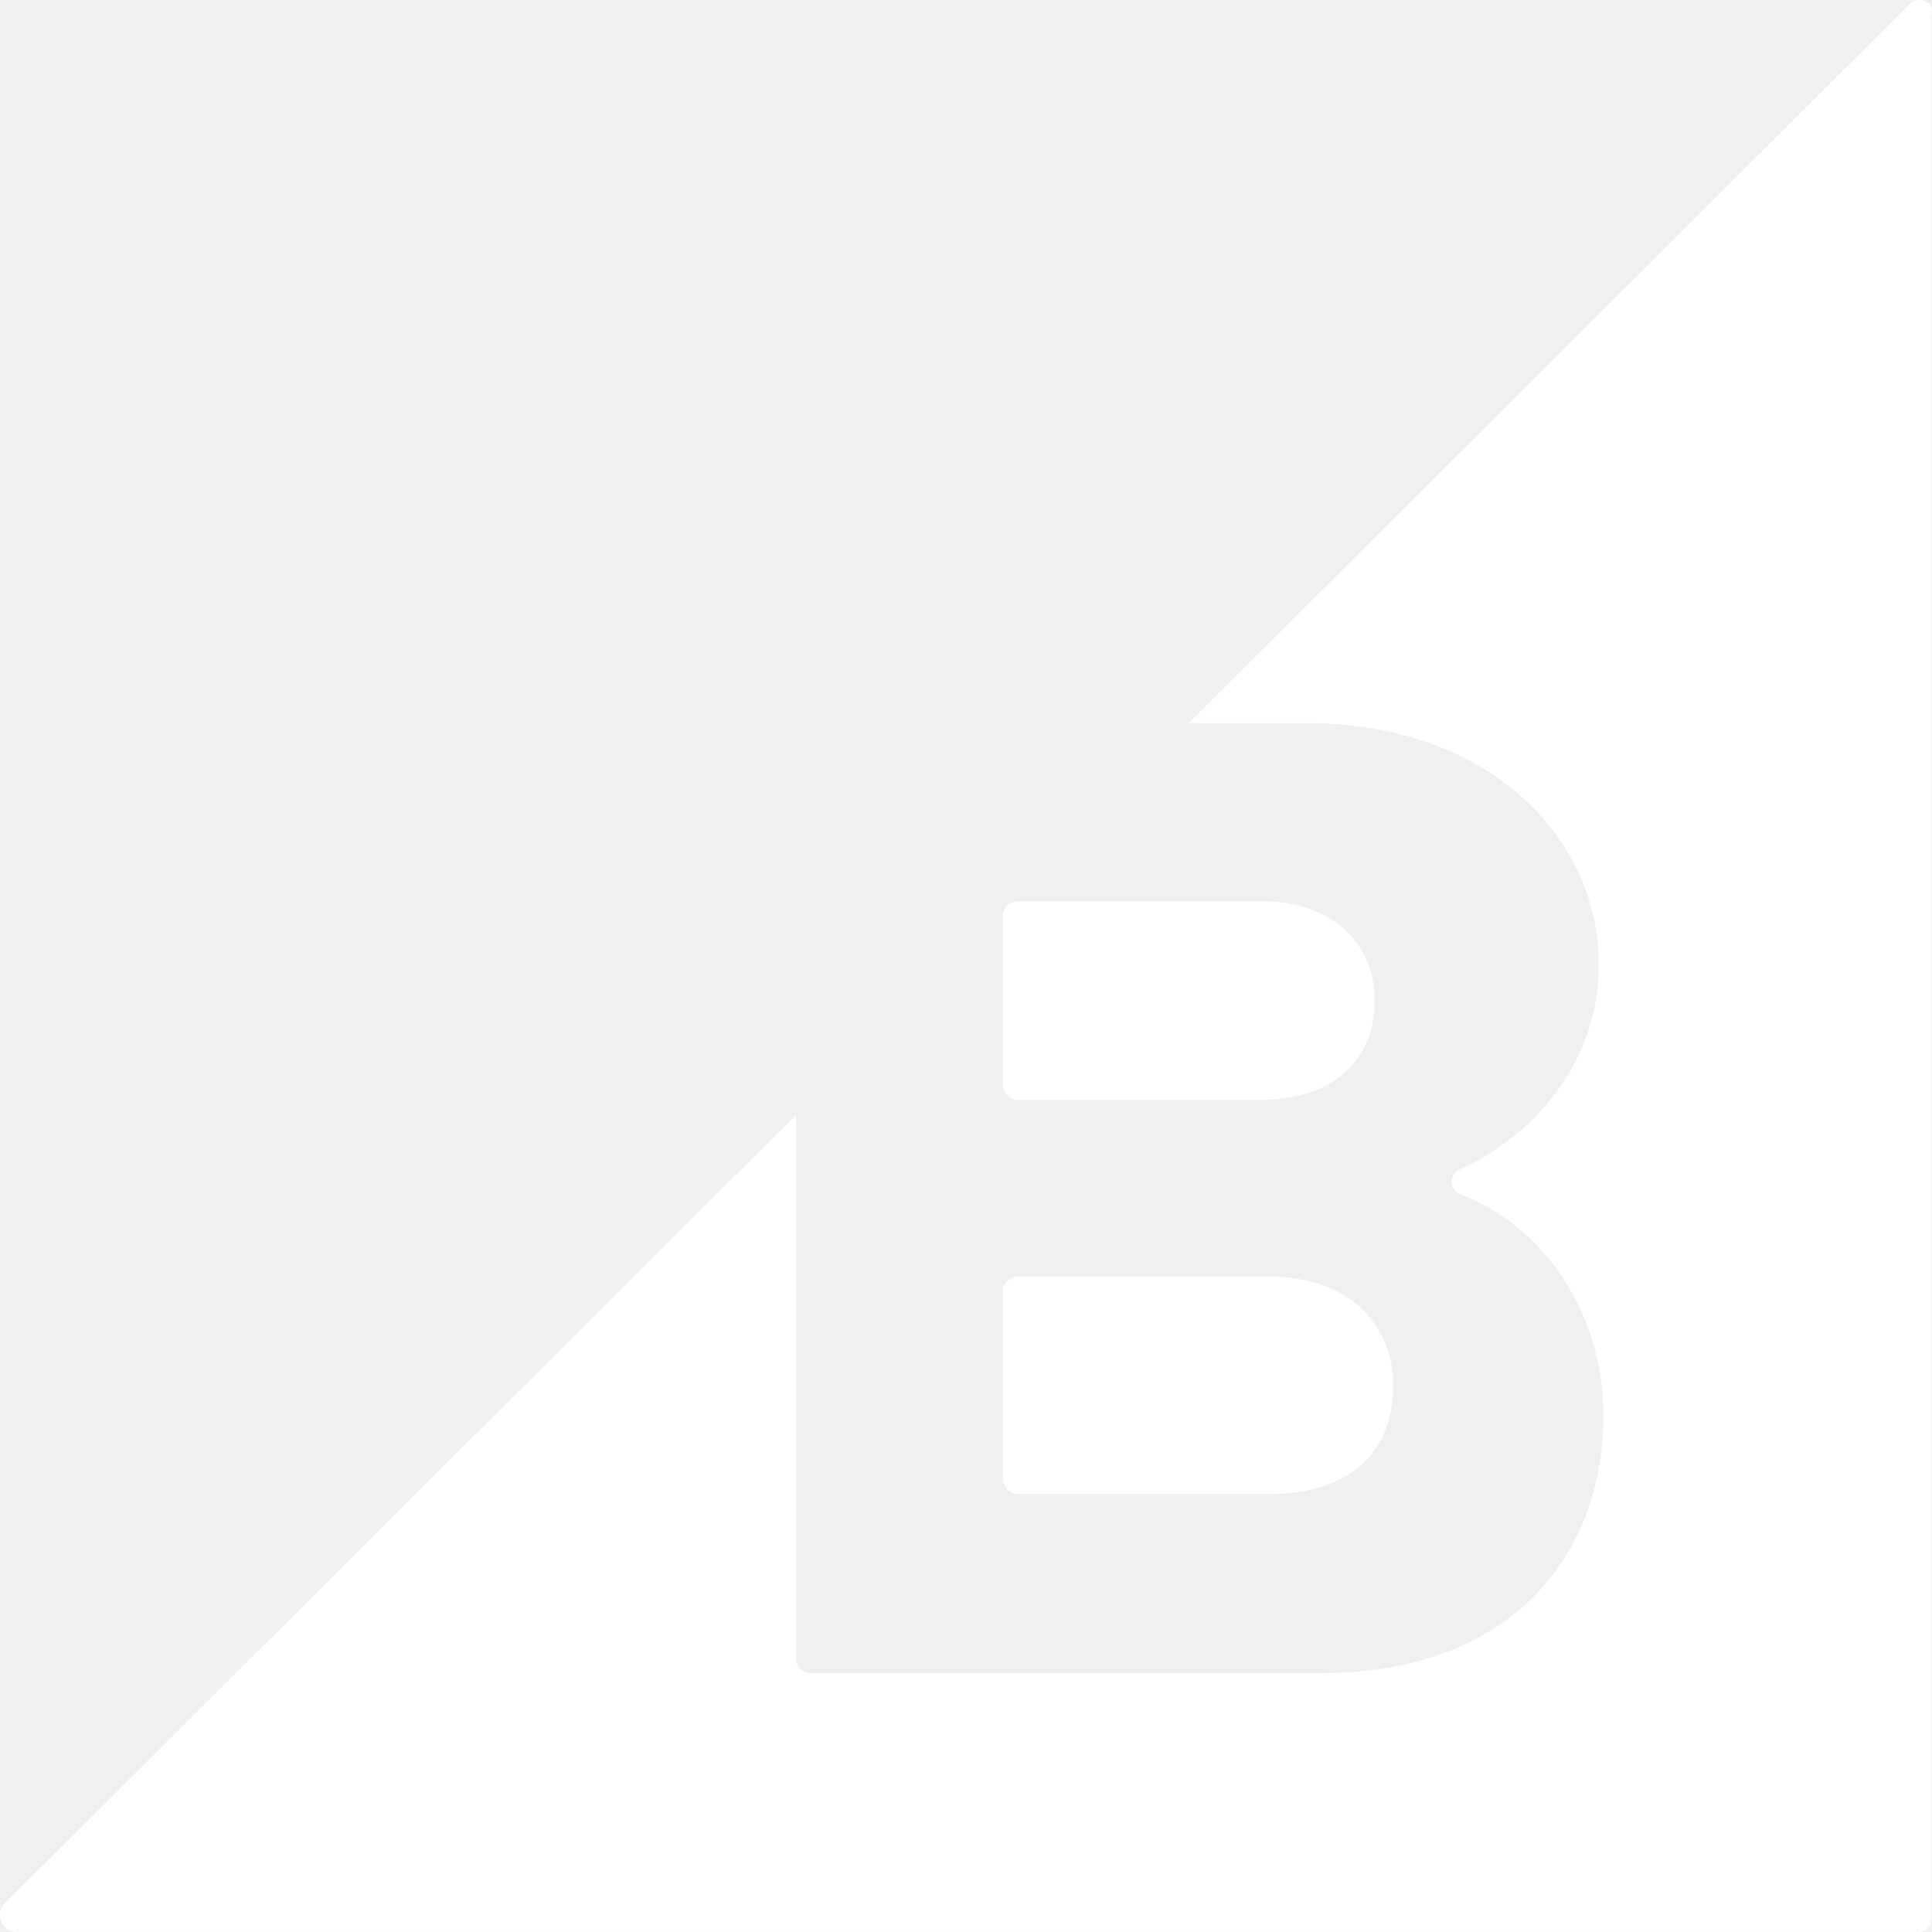
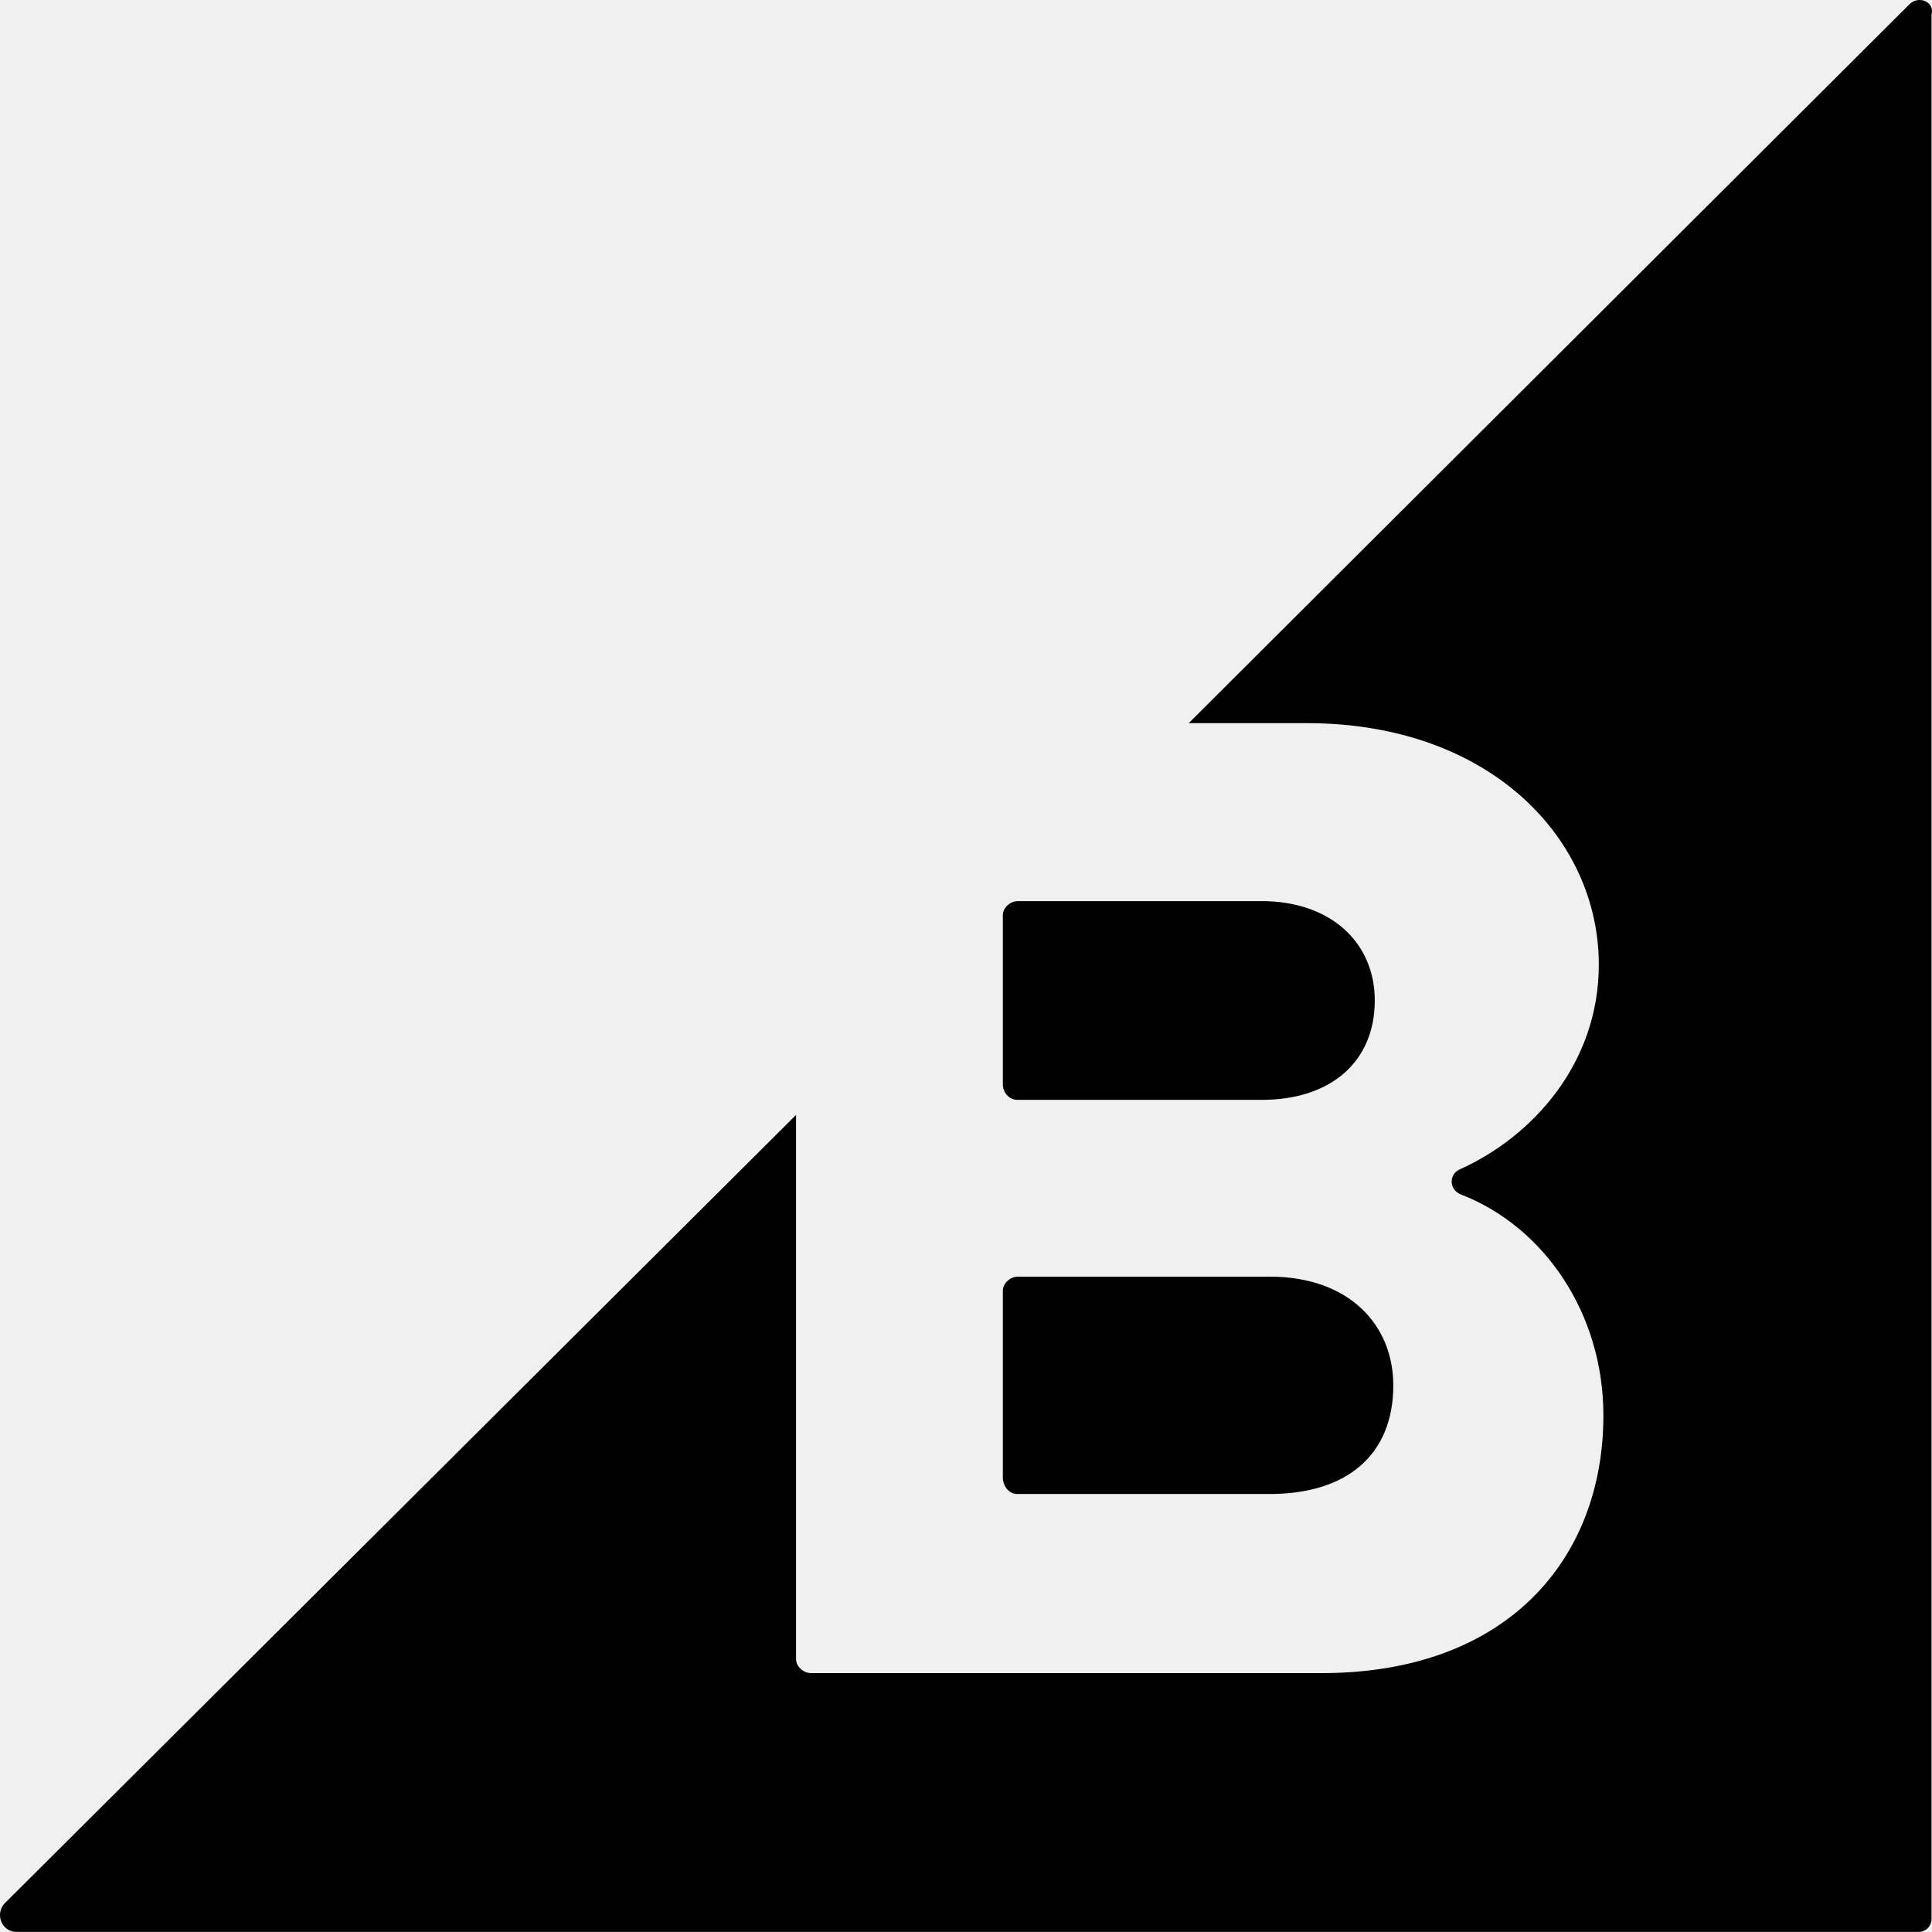
- <svg xmlns="http://www.w3.org/2000/svg" fill="#FFFFFF" role="img" viewBox="0 0 24 24">
+ <svg xmlns="http://www.w3.org/2000/svg" role="img" viewBox="0 0 24 24">
  <path d="M12.645 13.663h3.027c.861 0 1.406-.474 1.406-1.235 0-.717-.545-1.234-1.406-1.234h-3.027c-.1 0-.187.086-.187.172v2.125c.015.1.086.172.187.172zm0 4.896h3.128c.961 0 1.535-.488 1.535-1.35 0-.746-.545-1.35-1.535-1.35h-3.128c-.1 0-.187.087-.187.173v2.34c.015.115.086.187.187.187zM23.72.053l-8.953 8.93h1.464c2.281 0 3.63 1.435 3.63 3 0 1.235-.832 2.14-1.722 2.541-.143.058-.143.259.014.316 1.033.402 1.765 1.48 1.765 2.742 0 1.78-1.19 3.202-3.5 3.202h-6.342c-.1 0-.187-.086-.187-.172V13.85L.062 23.64c-.13.13-.043.359.143.359h23.631a.16.16 0 0 0 .158-.158V.182c.043-.158-.158-.244-.273-.13z" />
</svg>
